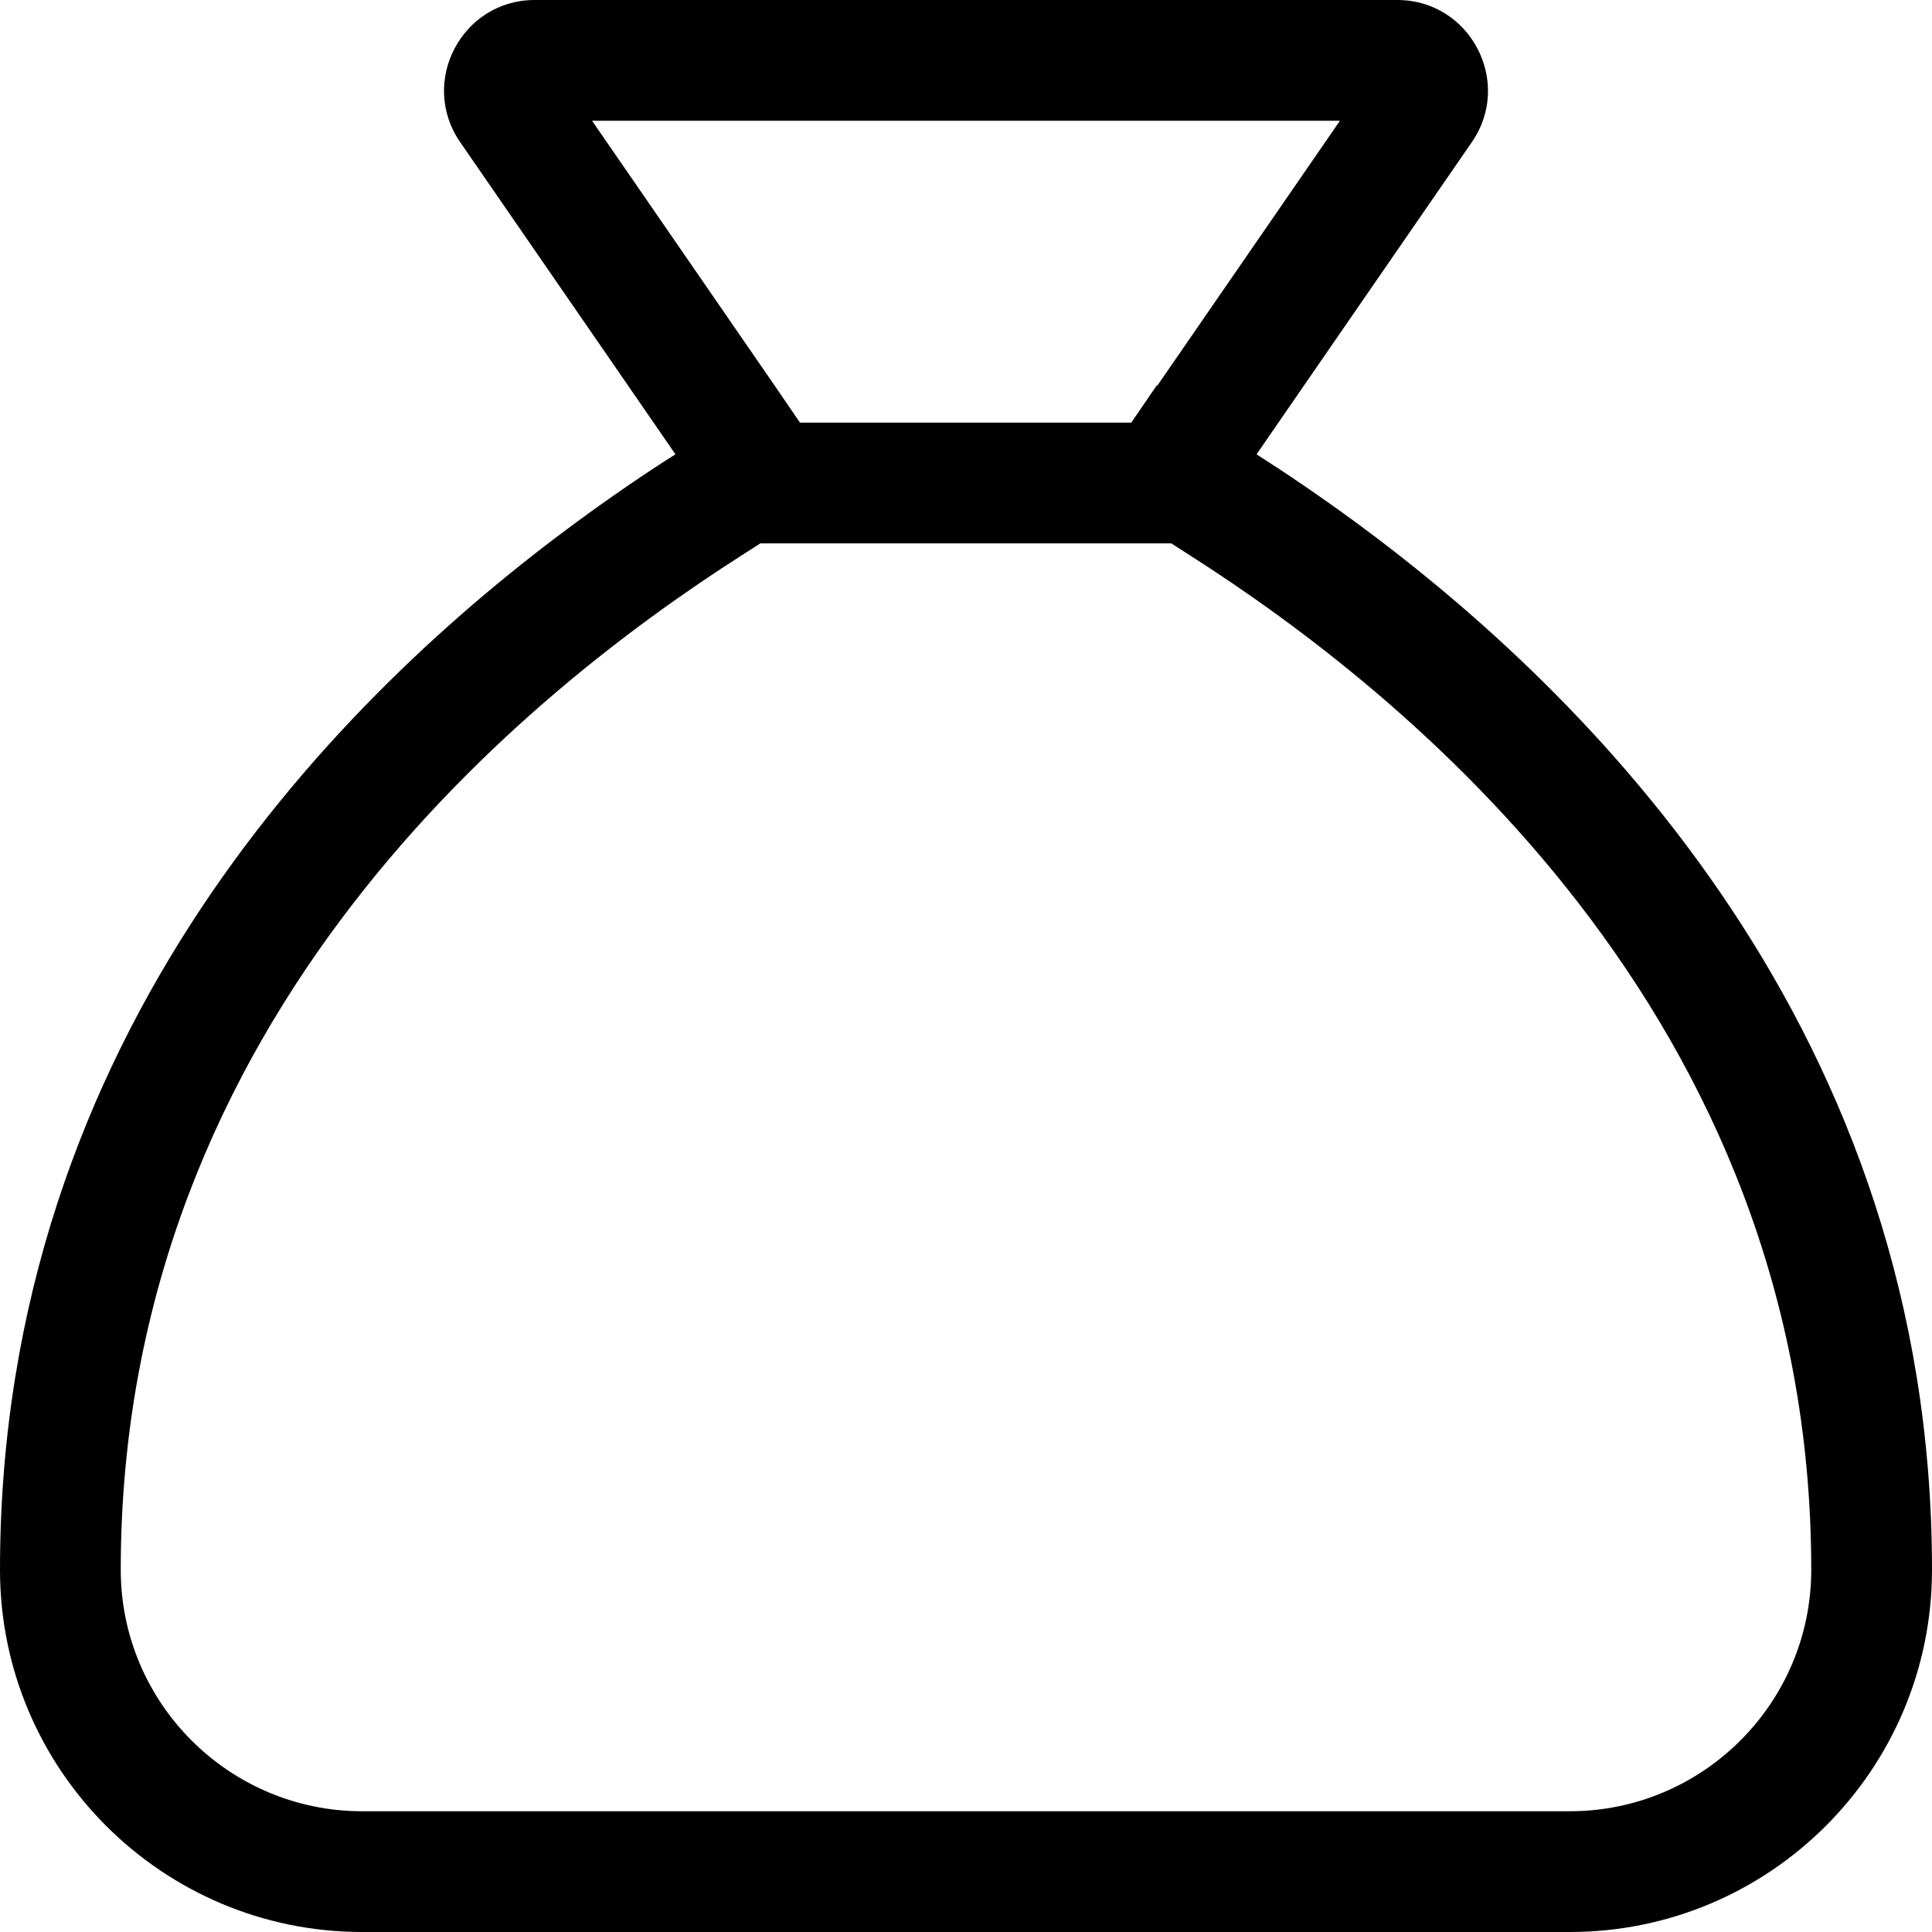
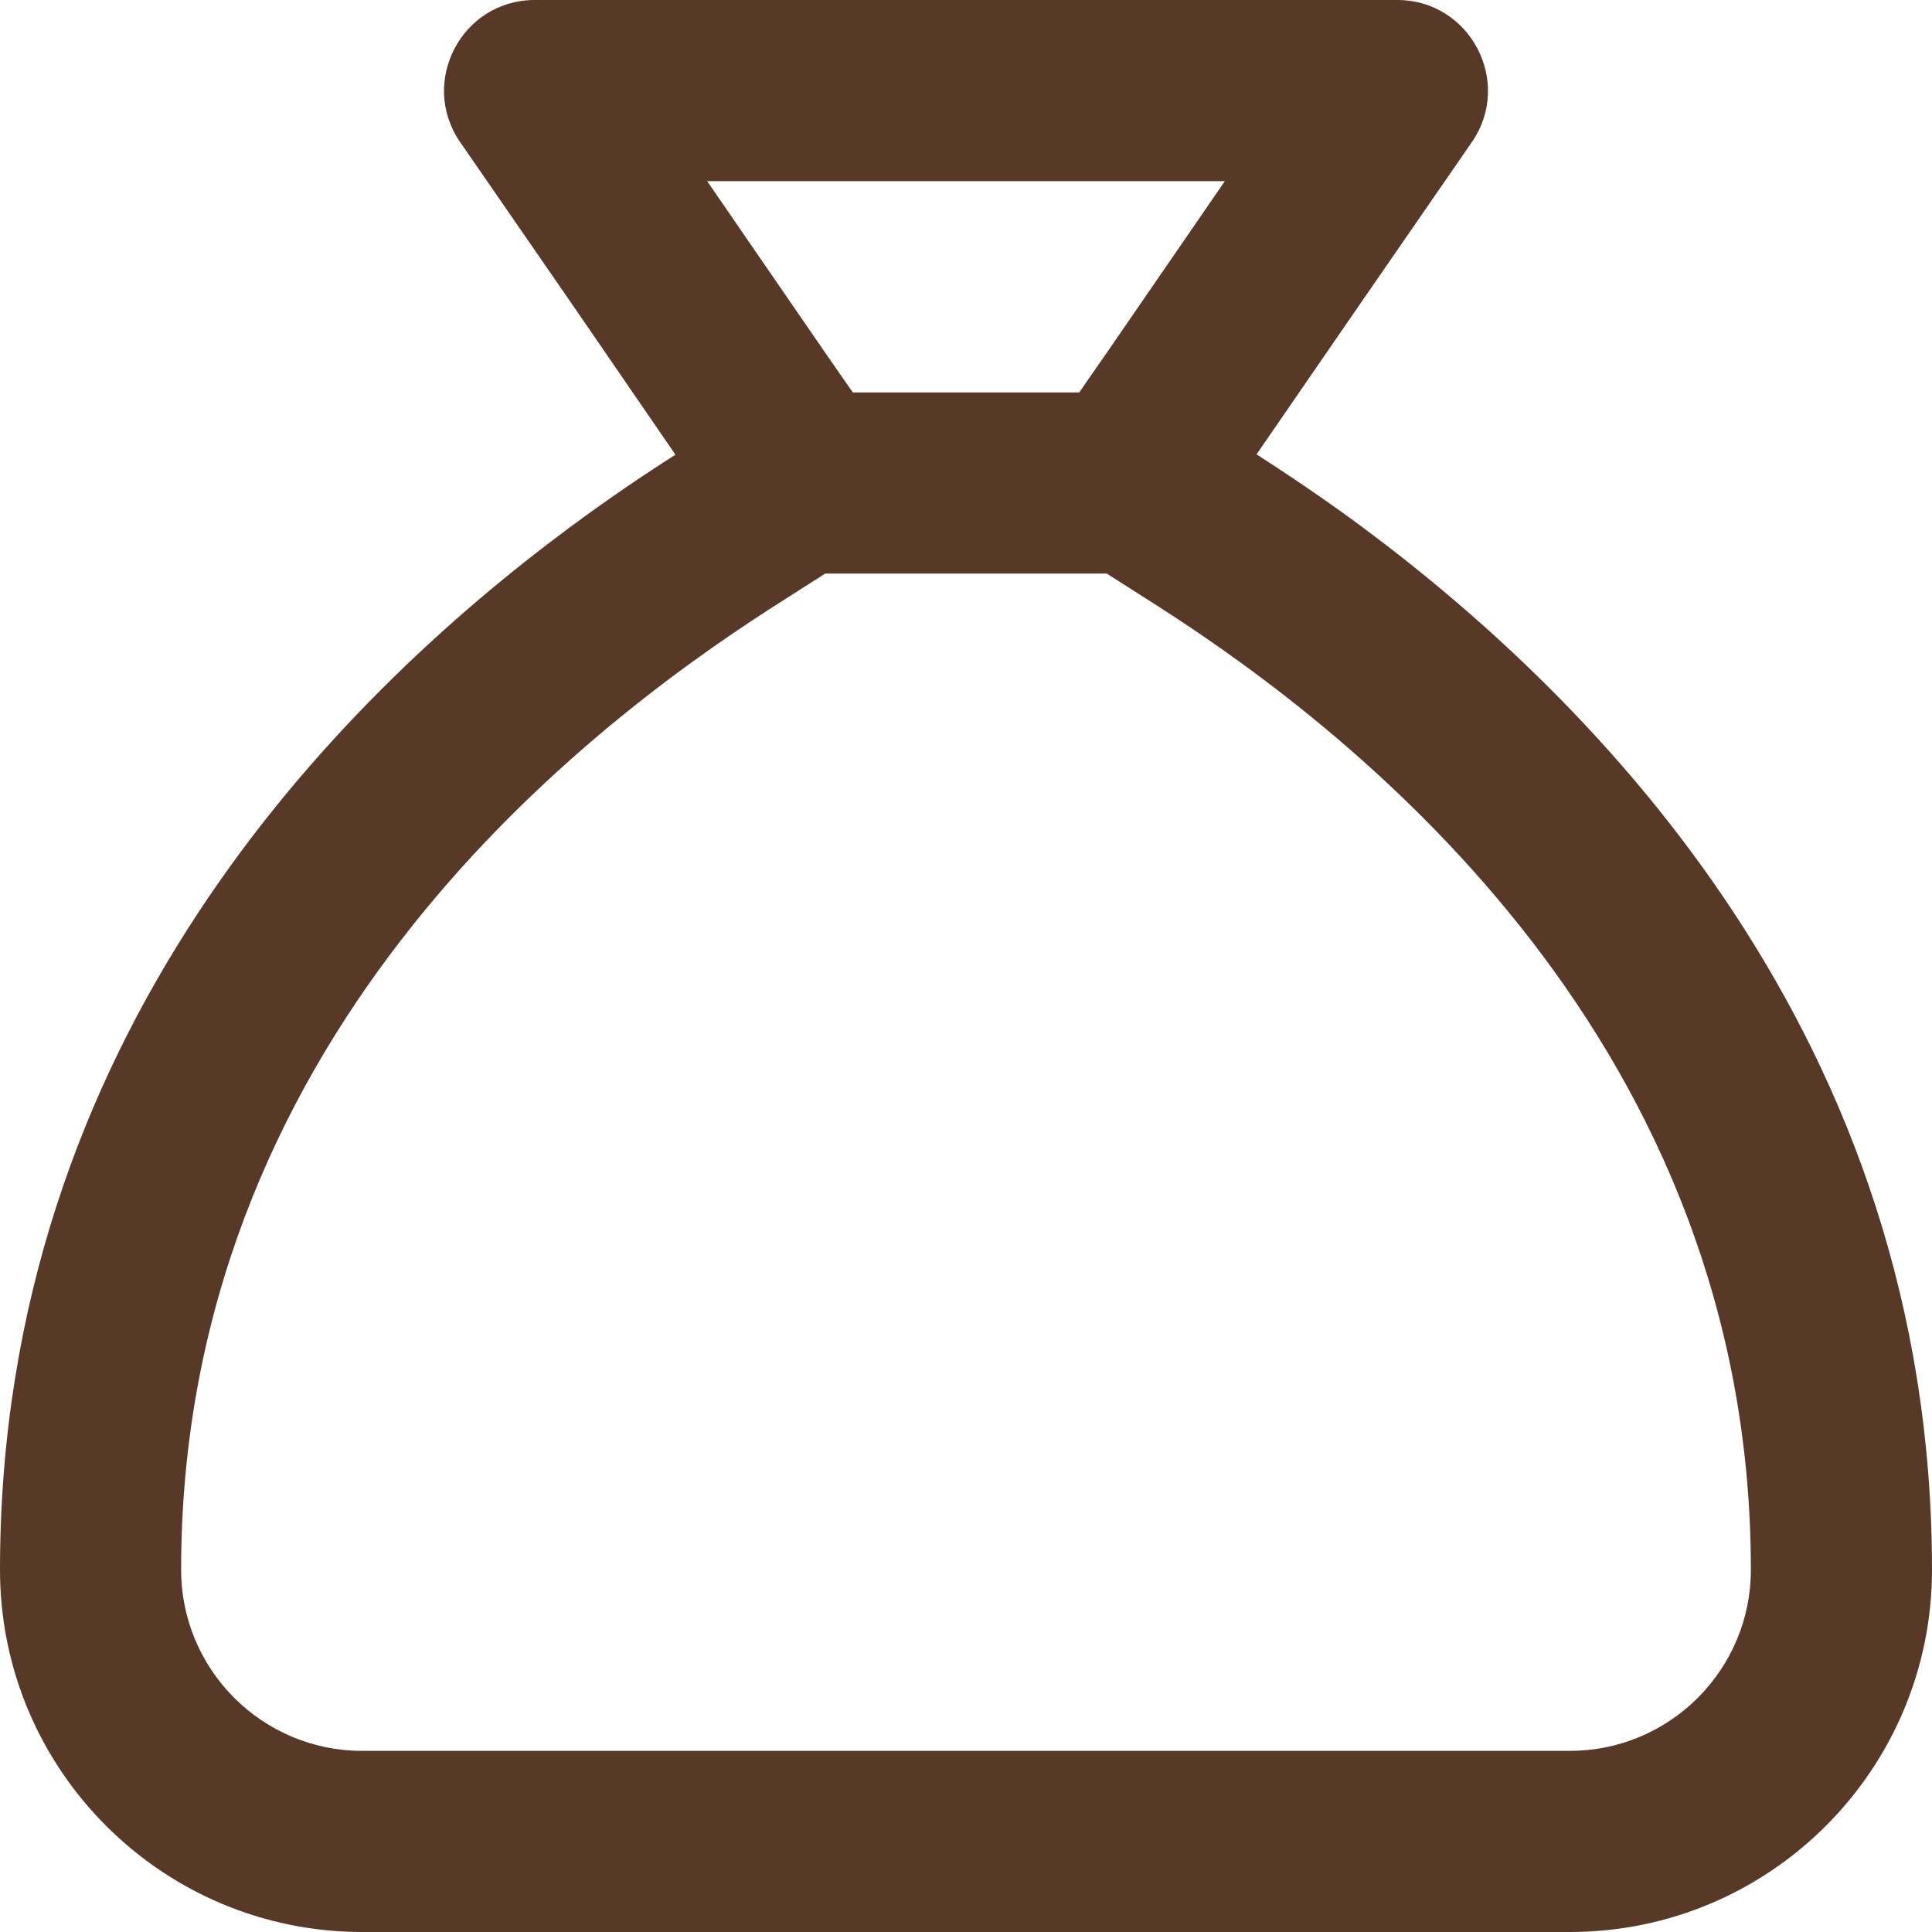
<svg xmlns="http://www.w3.org/2000/svg" viewBox="0 0 512 512">
-   <path d="M310.5 144h-109l-5.3 3.4C141.4 182.5 32 268.3 32 416c0 35.3 28.7 64 64 64H416c35.3 0 64-28.7 64-64c0-147.7-109.4-233.5-164.3-268.6l-5.3-3.4zm-3.8-41.8L355.1 32H156.9l48.4 70.2 6.7 9.8h87.8l6.7-9.8zM0 416C0 273.4 91.2 183.7 152.6 138.5c9.7-7.1 18.6-13.2 26.4-18.1L160.8 94 121.9 37.6C111 21.7 122.4 0 141.7 0H370.3c19.3 0 30.7 21.7 19.8 37.6L351.2 94 333 120.4c7.7 4.9 16.7 11 26.4 18.1C420.8 183.7 512 273.4 512 416c0 53-43 96-96 96H96c-53 0-96-43-96-96z" />
+   <path fill="rgb(88, 57, 39)" d="M293.3 152H218.7l-13.8 8.8C150.9 195.4 48 277 48 416c0 26.5 21.5 48 48 48H416c26.5 0 48-21.5 48-48c0-139-102.9-220.6-156.9-255.2L293.3 152zm.2-58.8L324.6 48H187.4l31.1 45.2L226 104h60l7.5-10.8zM0 416C0 274.8 89.4 185.5 150.8 139.9c10.4-7.7 20-14.2 28.2-19.4L151.8 80.9 121.9 37.6C111 21.7 122.4 0 141.7 0H370.3c19.3 0 30.7 21.7 19.8 37.6L360.2 80.9 333 120.4c8.2 5.3 17.8 11.7 28.2 19.4C422.6 185.5 512 274.8 512 416c0 53-43 96-96 96H96c-53 0-96-43-96-96z" />
</svg>
